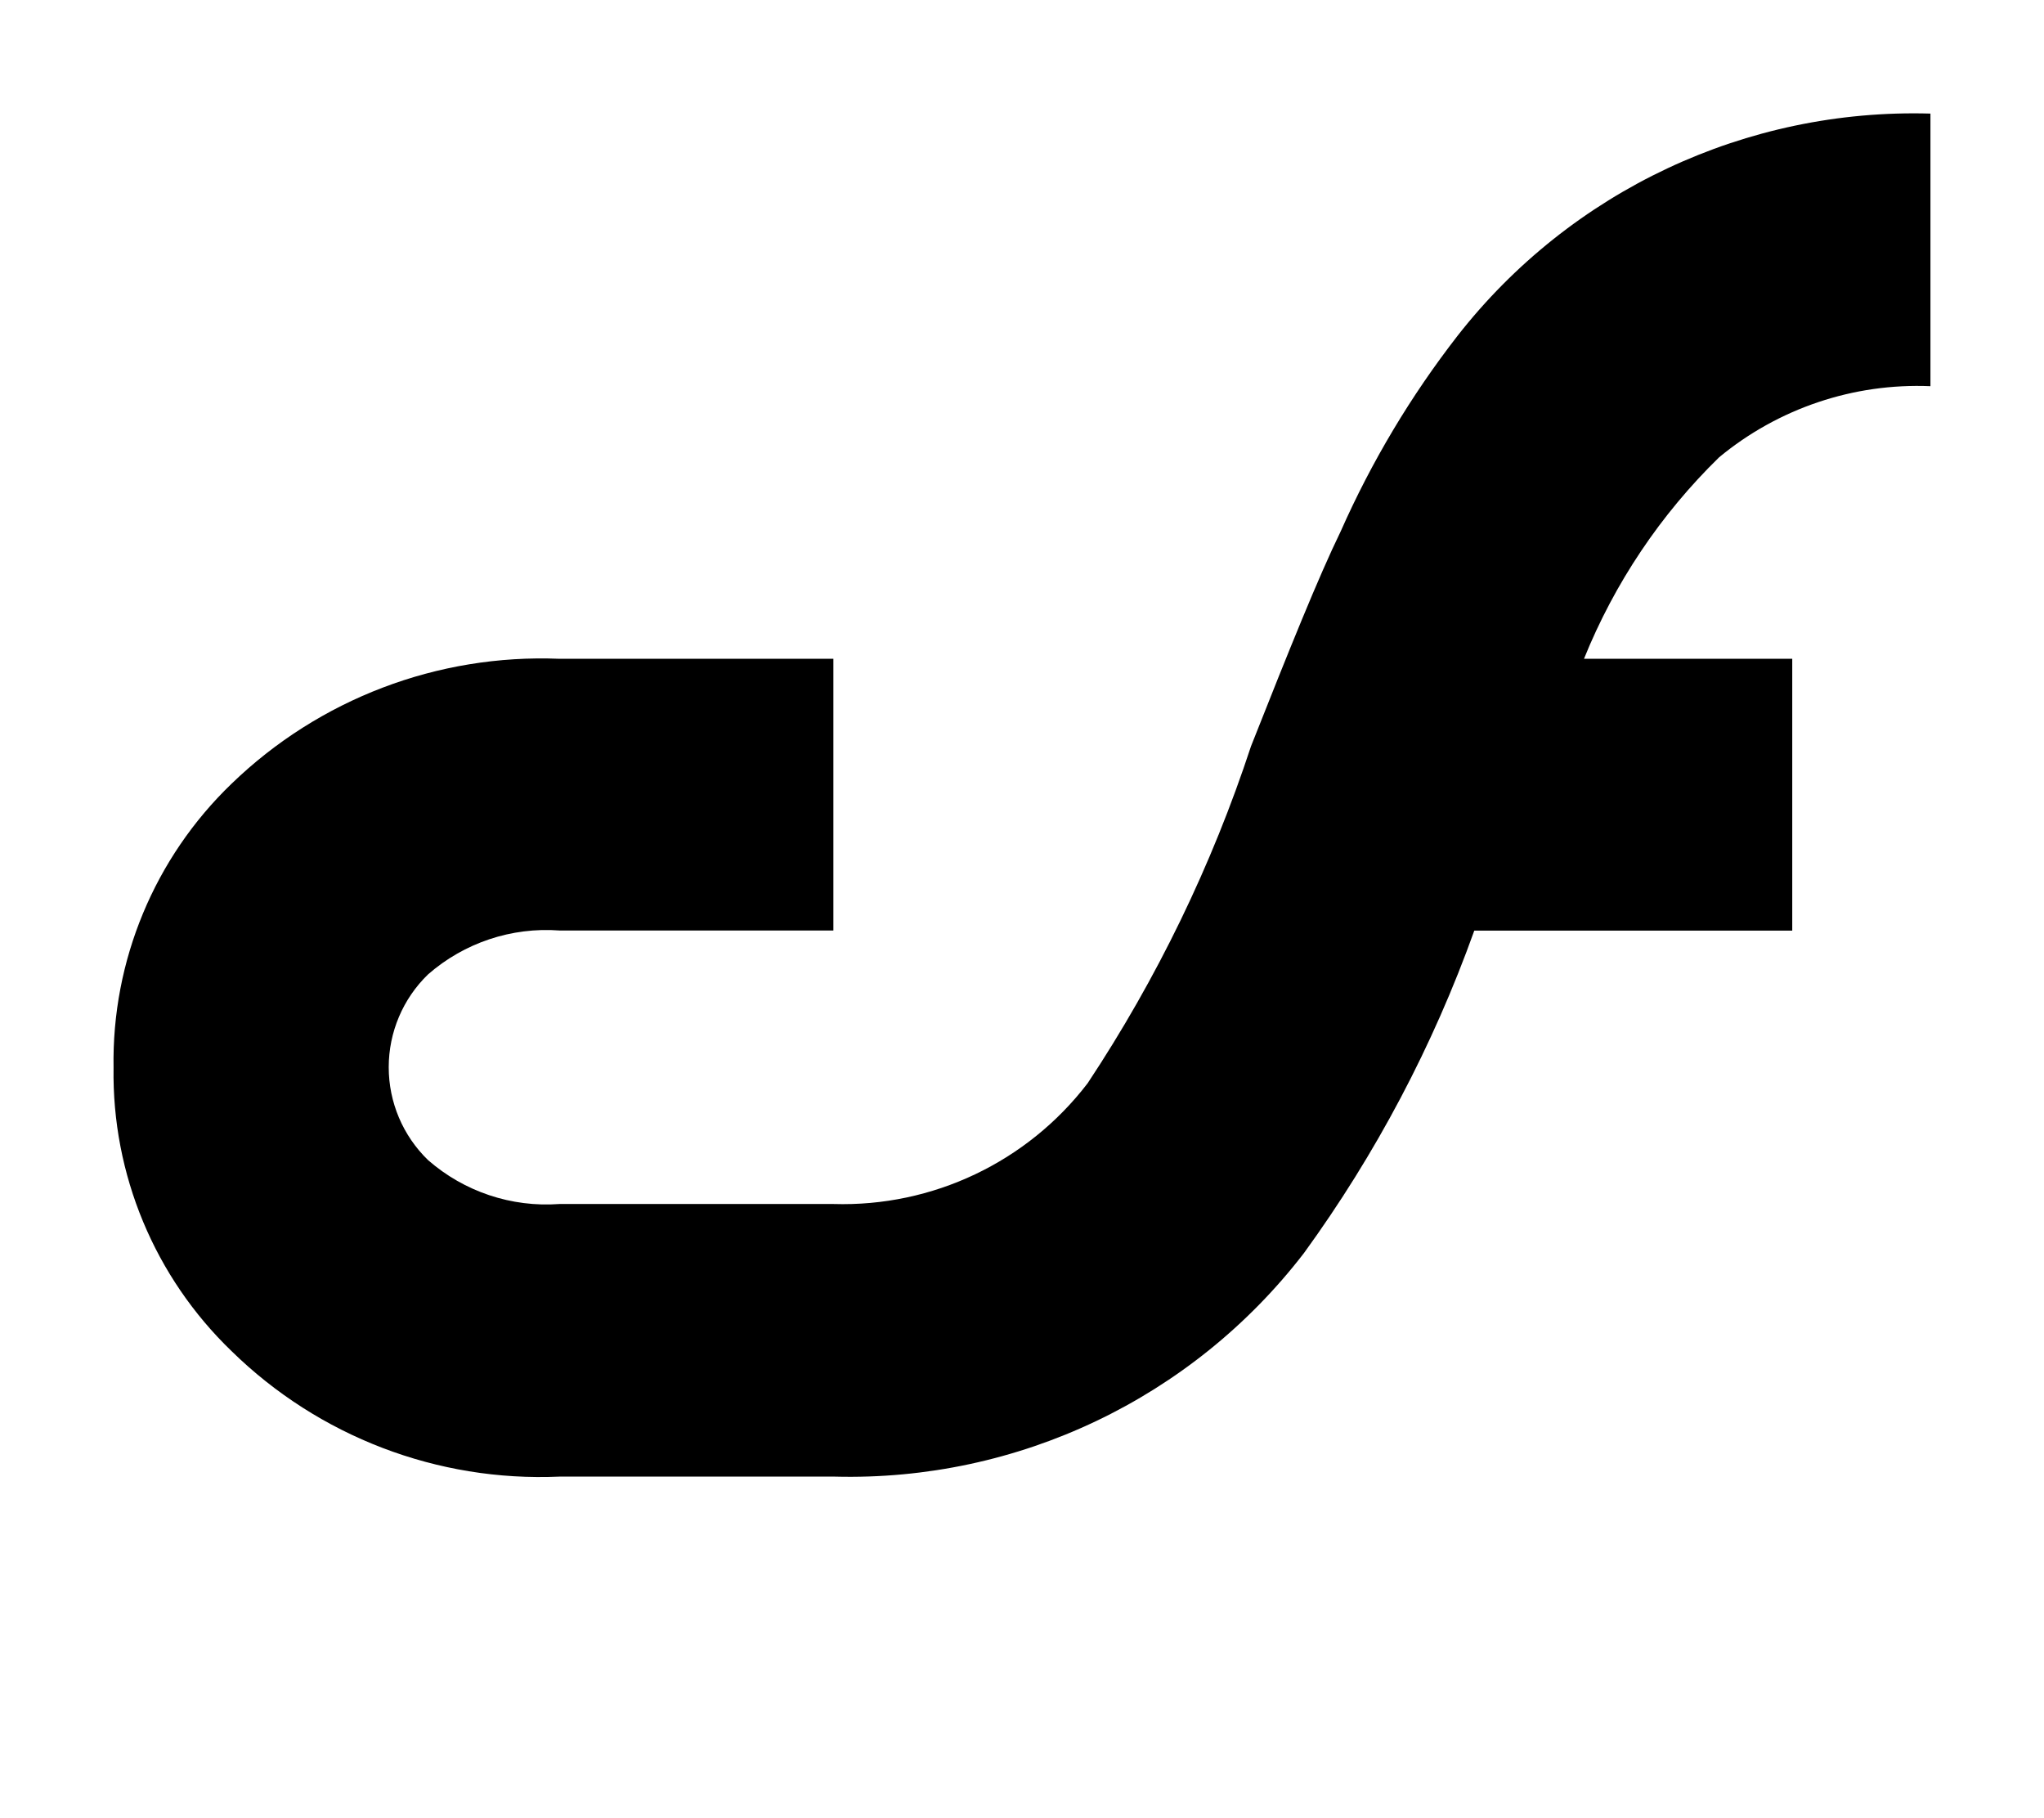
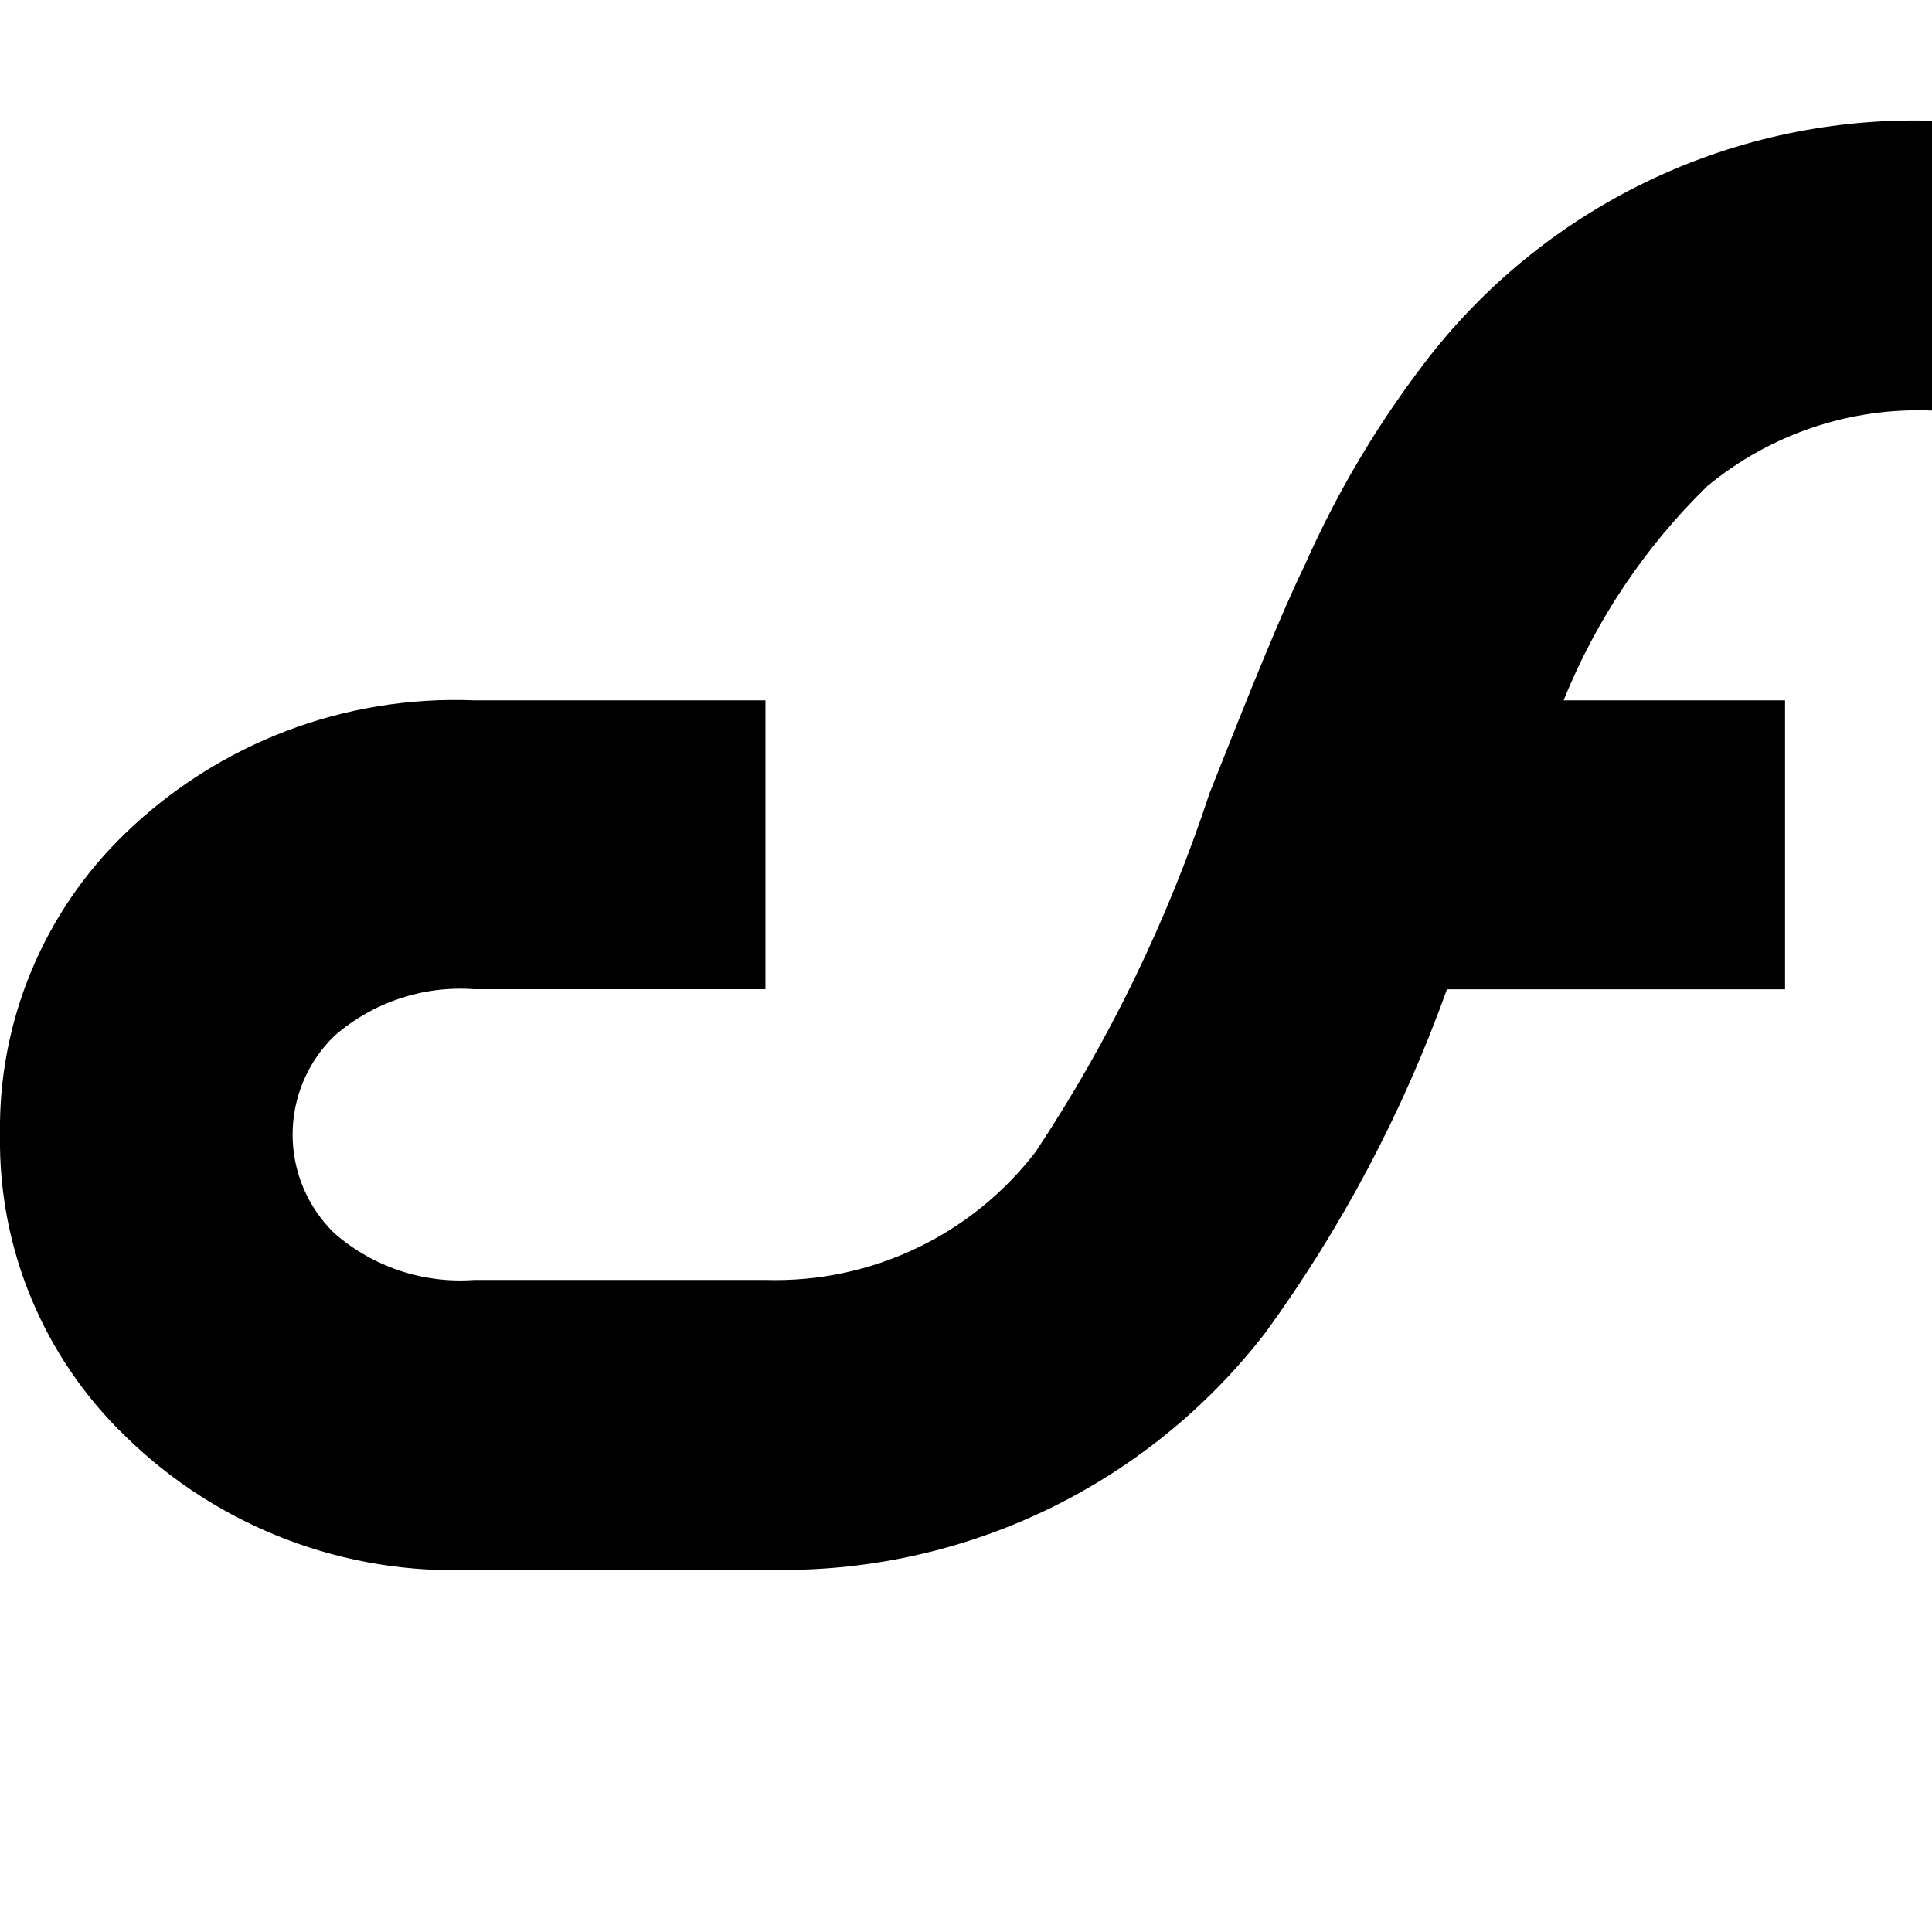
- <svg xmlns="http://www.w3.org/2000/svg" width="18" height="16" viewBox="0 0 16 16">
+ <svg xmlns="http://www.w3.org/2000/svg" viewBox="0 0 16 16">
  <defs>
    <style>
      .i-color {
        fill: #000;
        fill-rule: evenodd;
      }
    </style>
  </defs>
  <path class="i-color" d="M3.927,14H6.35a5.048,5.048,0,0,0,4.133-1.968,11.319,11.319,0,0,0,1.5-2.839h2.8V6.8H12.949a5.2,5.2,0,0,1,1.19-1.774A2.74,2.74,0,0,1,16,4.4V2a5.1,5.1,0,0,0-4.165,1.957,8.251,8.251,0,0,0-1.028,1.72c-0.195.4-.454,1.043-0.79,1.892a12.363,12.363,0,0,1-1.439,2.968A2.716,2.716,0,0,1,6.339,11.6H3.927a1.582,1.582,0,0,1-1.158-.387,1.138,1.138,0,0,1,0-1.634,1.582,1.582,0,0,1,1.158-.387H6.339V6.8H3.927A3.926,3.926,0,0,0,1.039,7.9,3.39,3.39,0,0,0,0,10.4a3.39,3.39,0,0,0,1.039,2.495A3.884,3.884,0,0,0,3.927,14h0Z" transform="translate(0 -1)" />
</svg>
